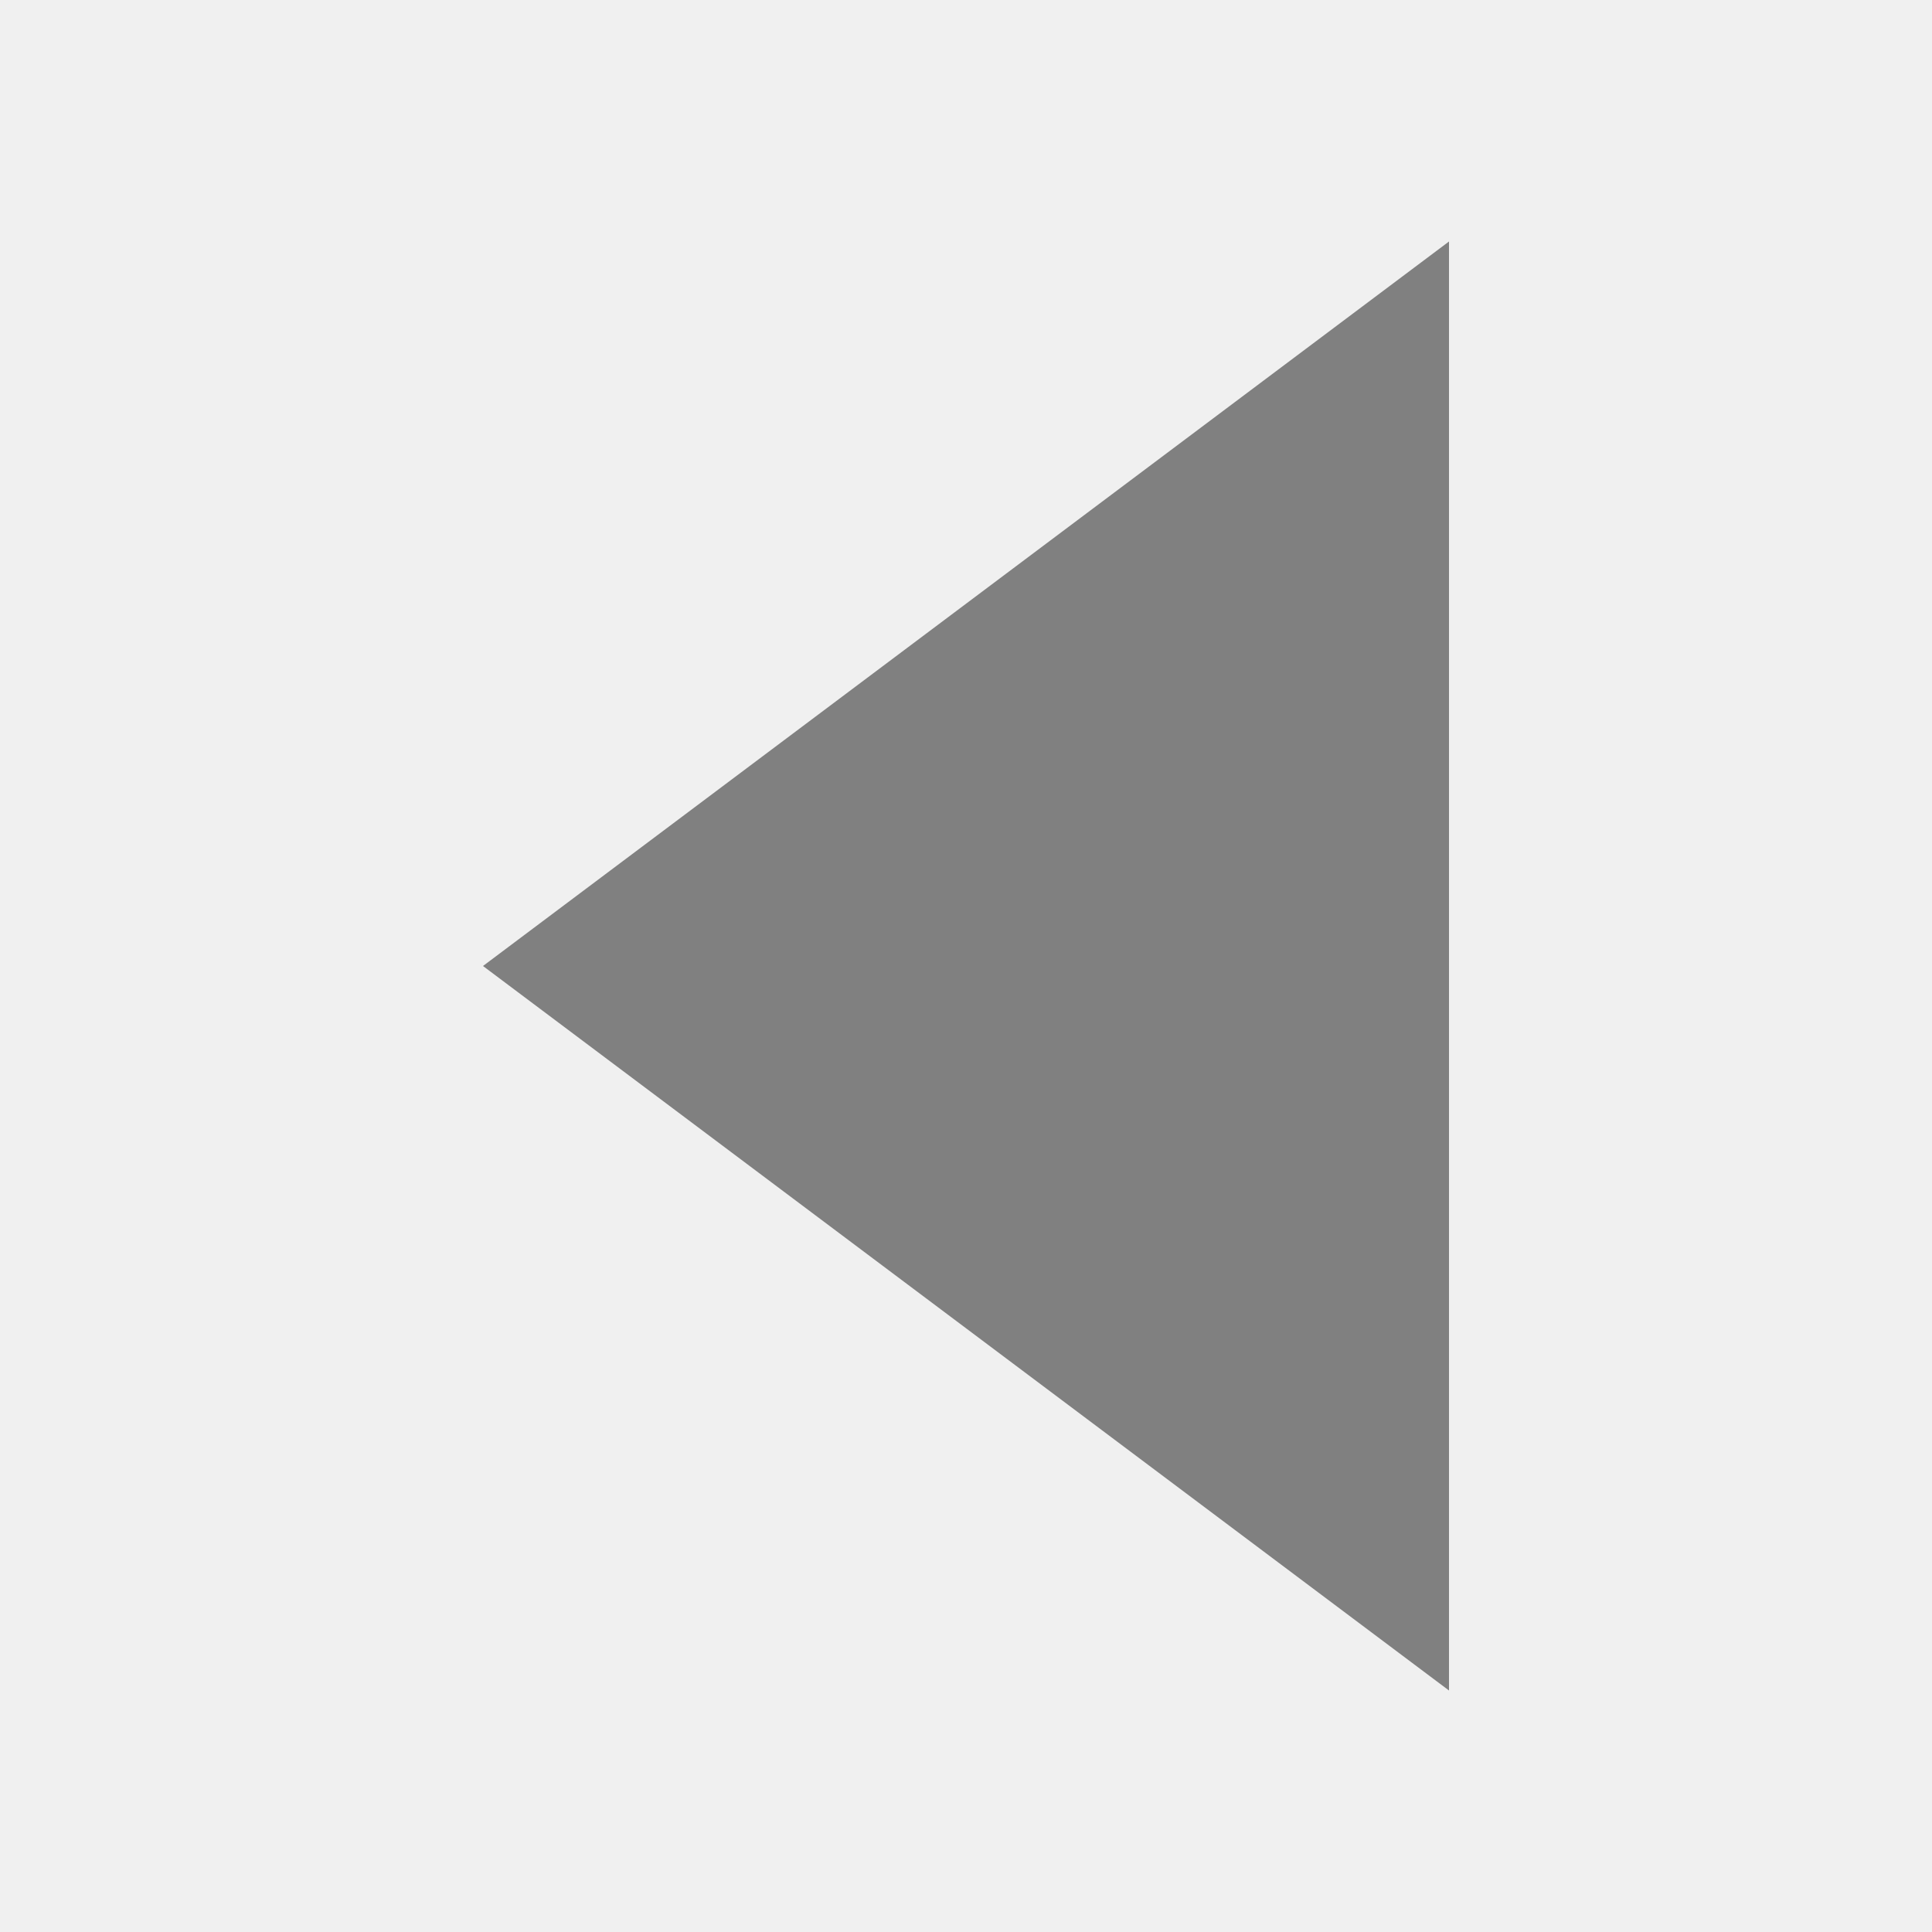
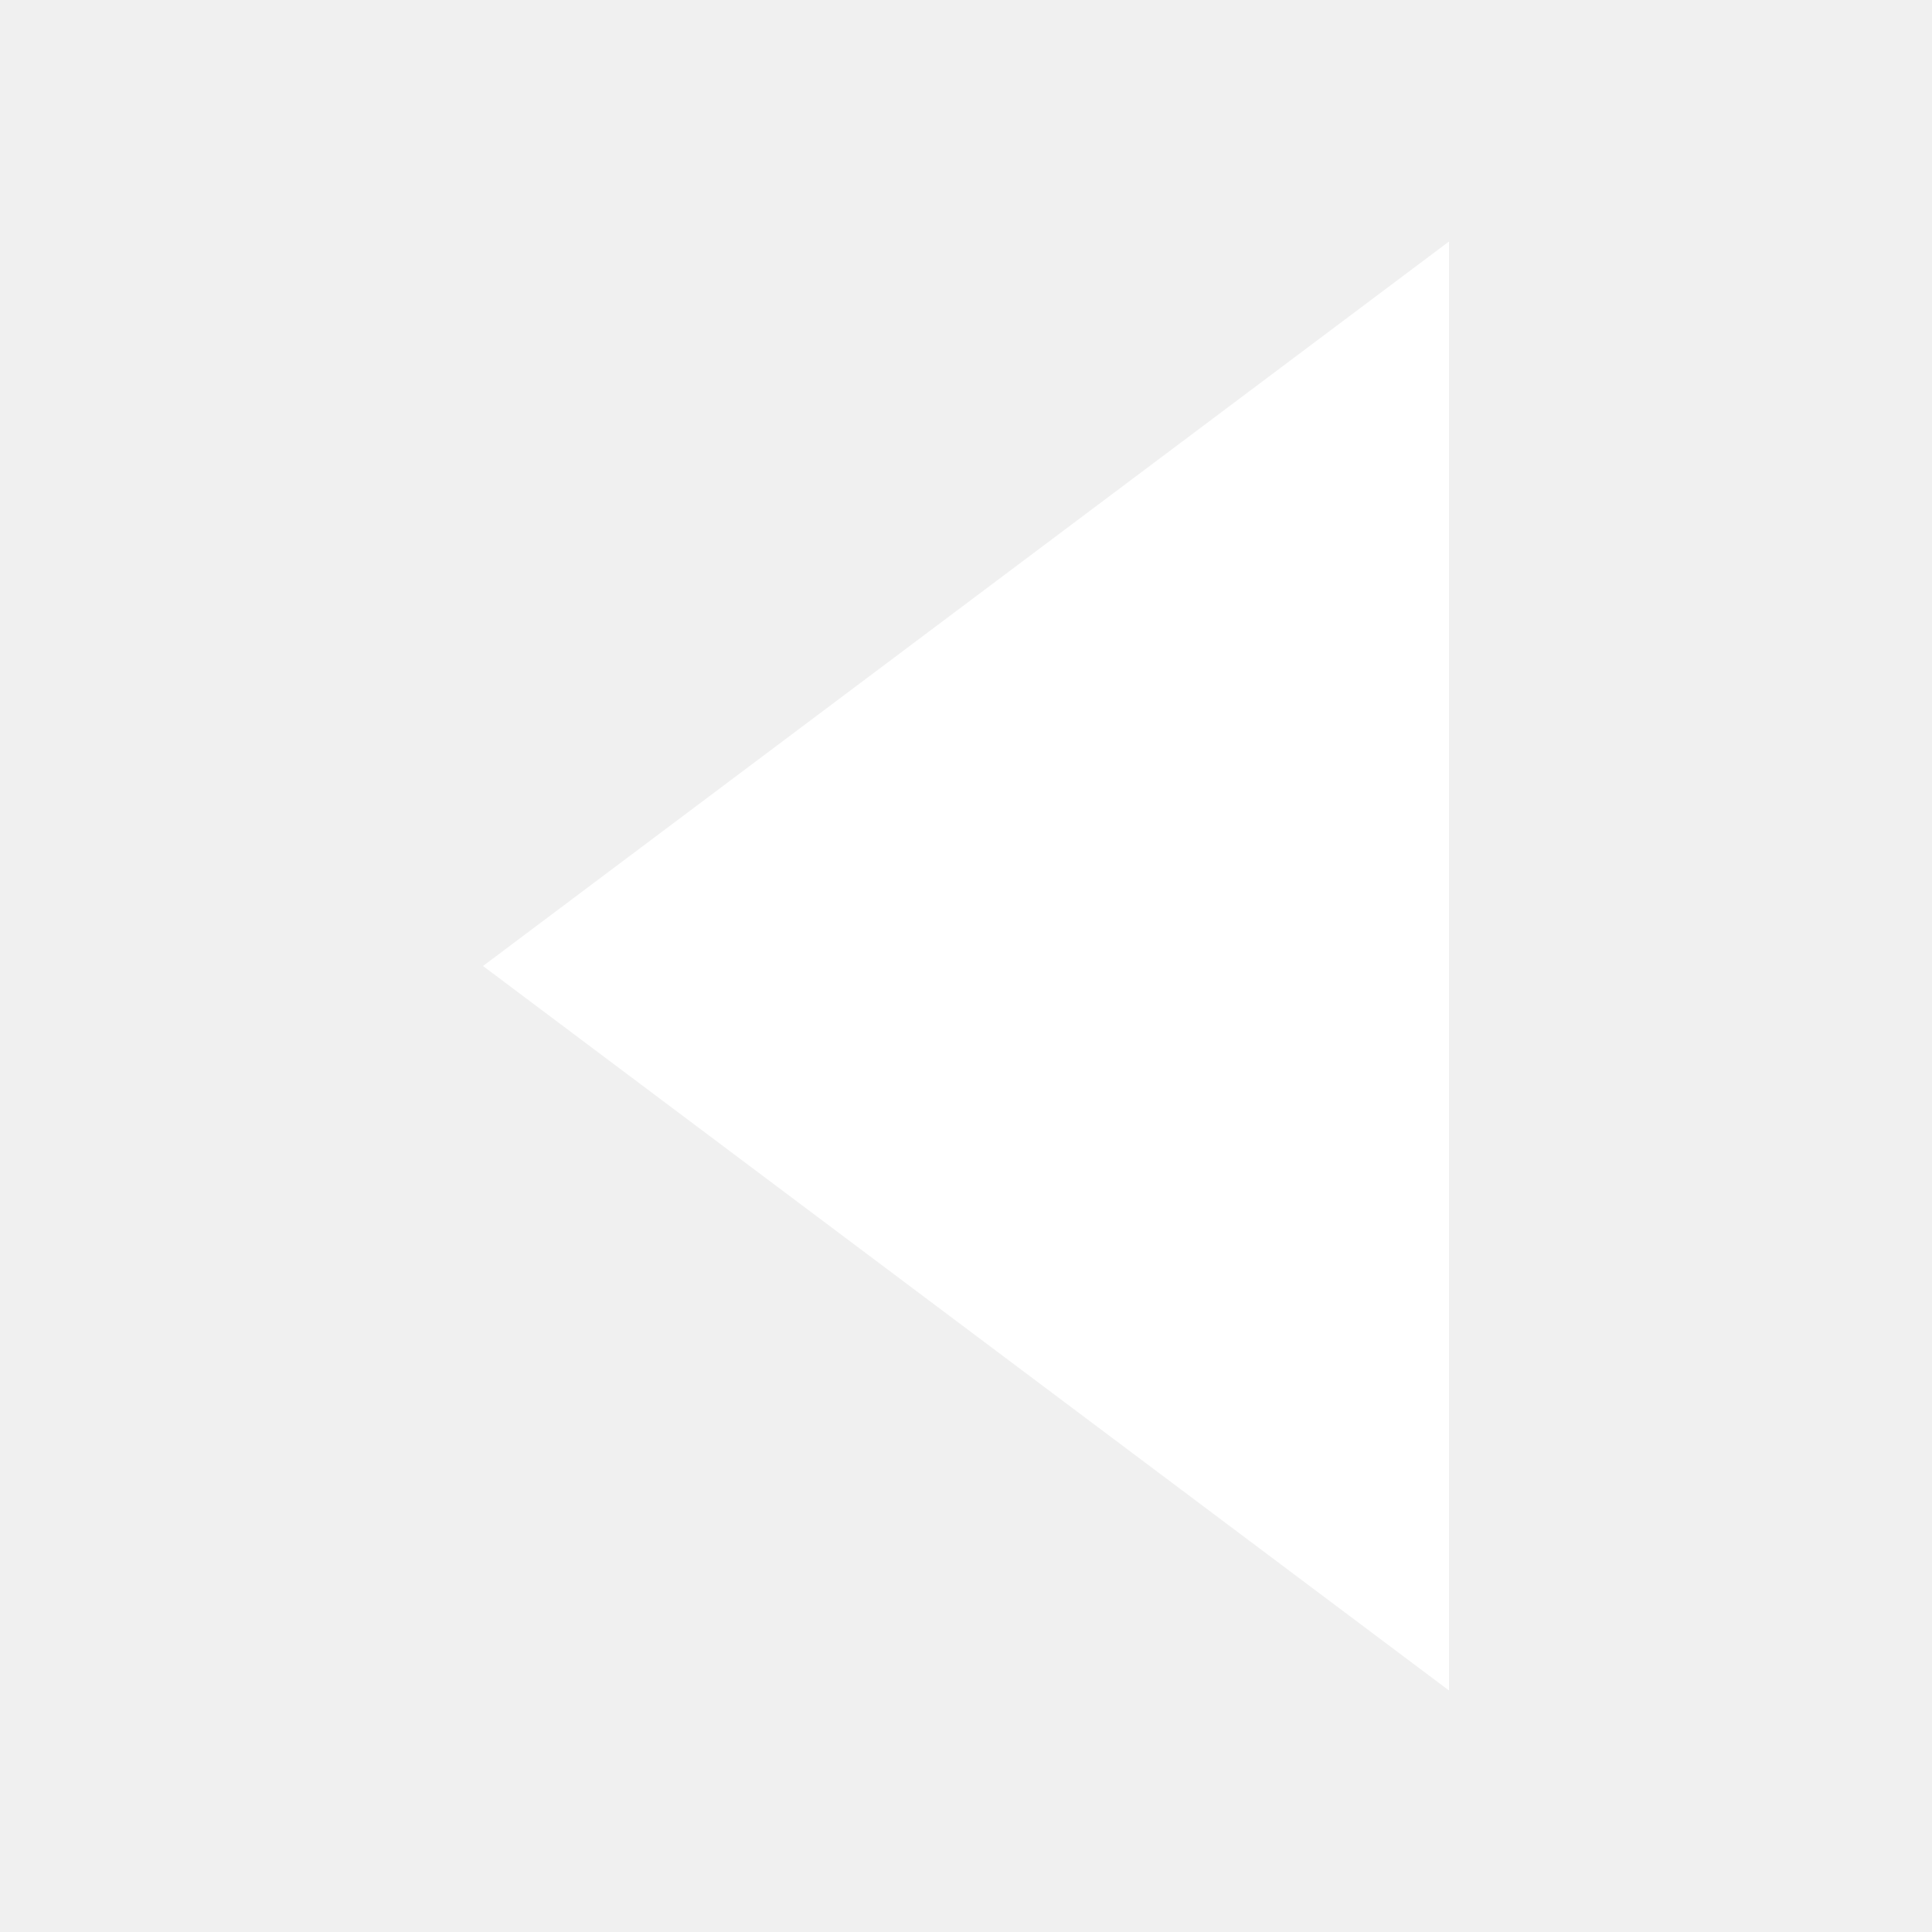
<svg xmlns="http://www.w3.org/2000/svg" height="16" width="16" version="1.1" id="svg831">
  <defs id="defs835" />
-   <path d="M 12,14 V 2 L 4,8 Z" stroke="#ccc" stroke-linecap="round" stroke-width="0.508" fill="#ccc" id="path829" style="fill:#808080;stroke:none;fill-opacity:1" />
+   <path d="M 12,14 V 2 L 4,8 Z" stroke="#ccc" stroke-linecap="round" stroke-width="0.508" fill="#ccc" id="path829" style="fill:#ffffff;stroke:none;fill-opacity:1;opacity:1" />
</svg>
